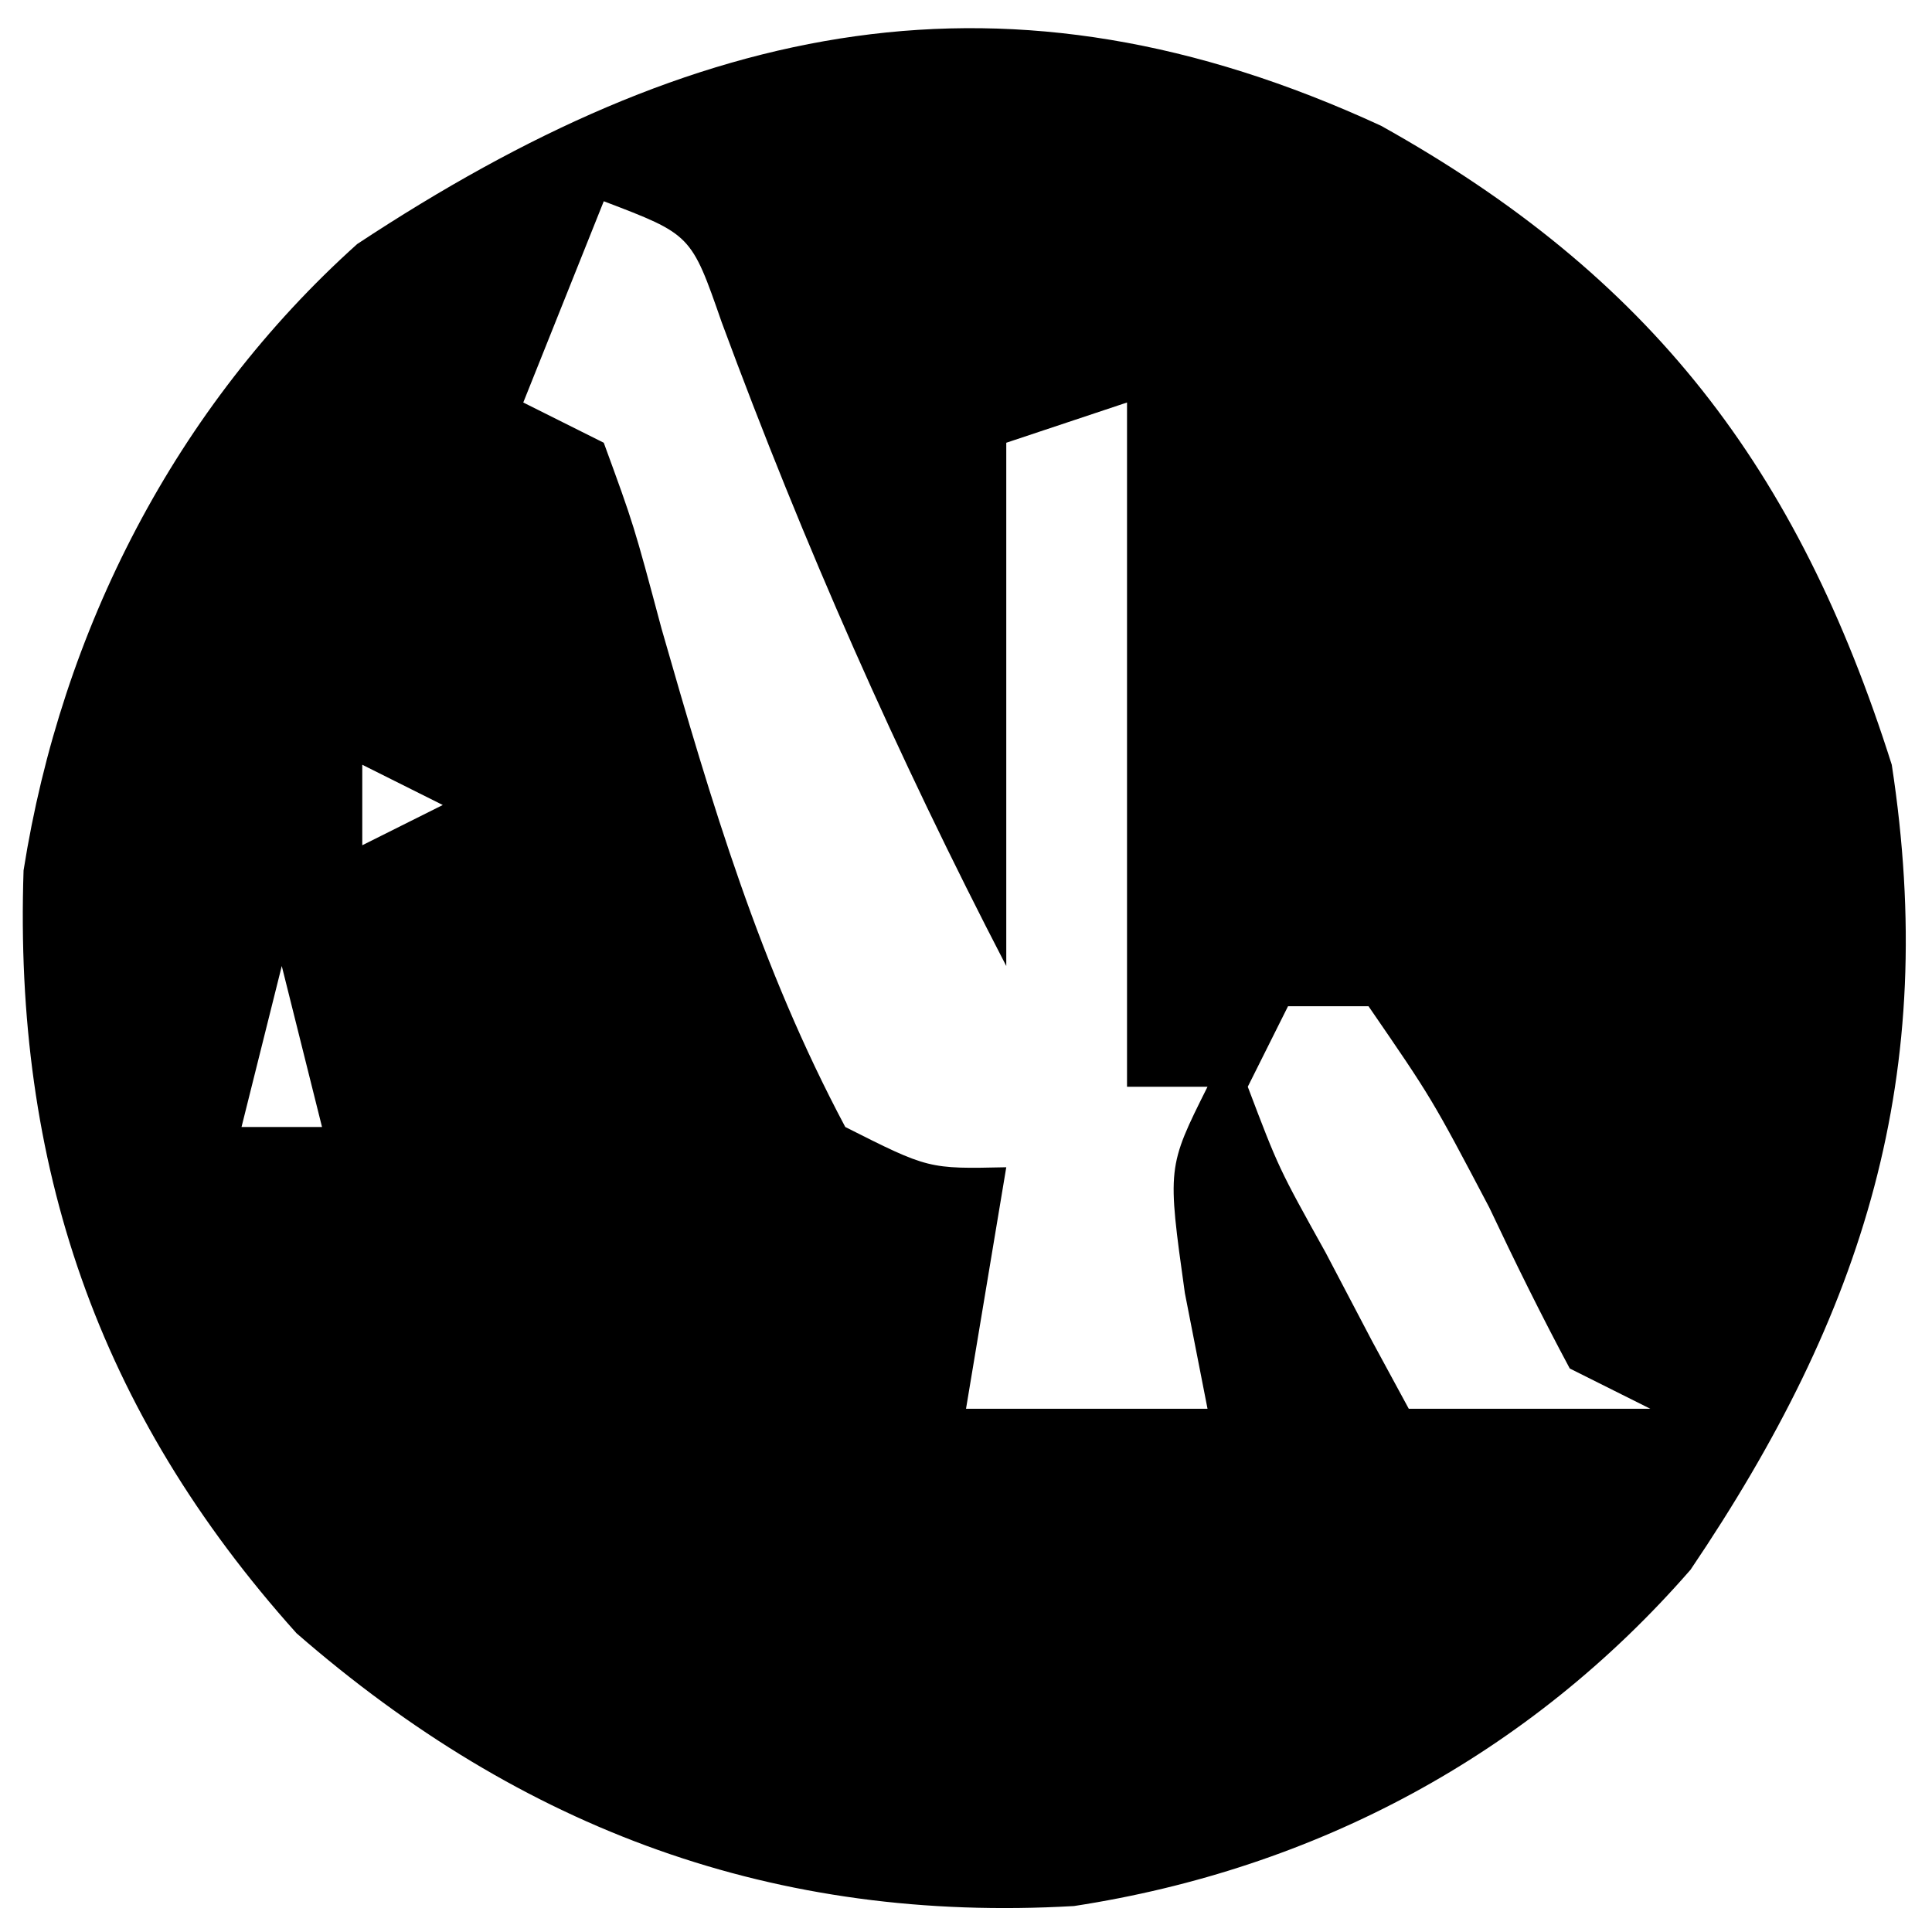
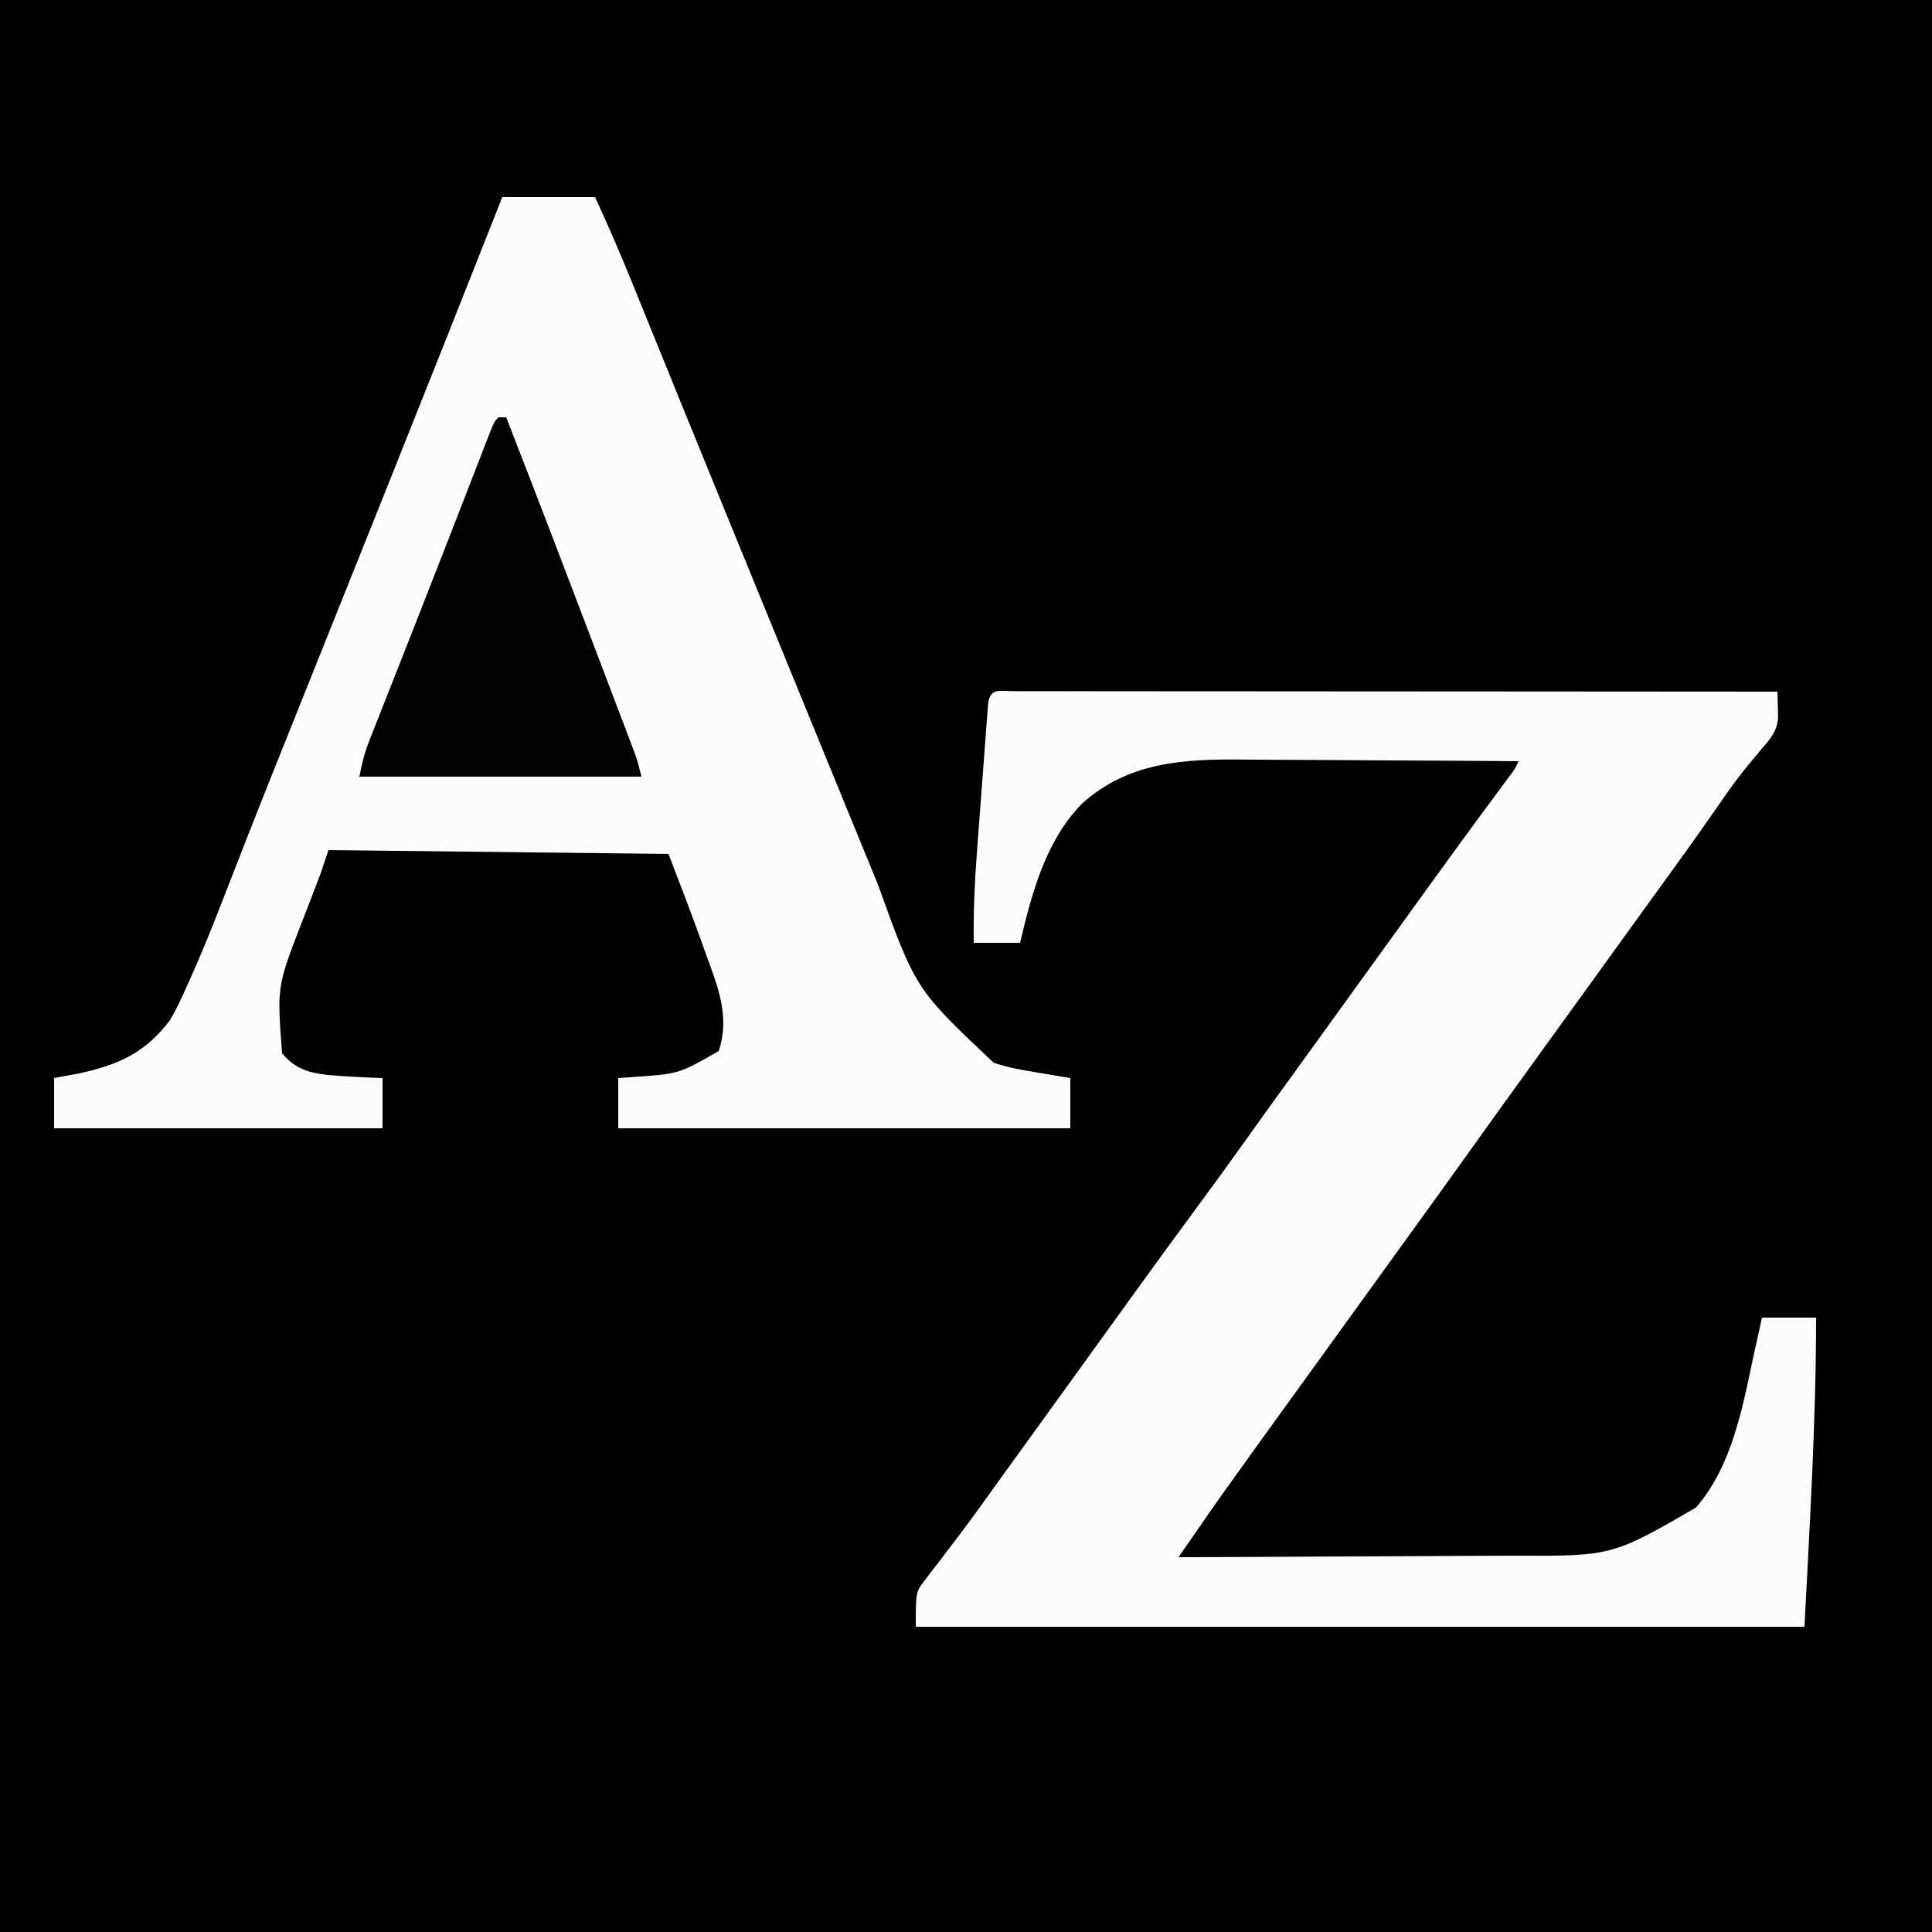
- <svg xmlns="http://www.w3.org/2000/svg" version="1.1" width="48" height="48">
-   <path d="M0 0 C6.685 3.73 10.347 8.483 12.688 15.875 C13.868 23.565 12.013 29.478 7.688 35.875 C3.689 40.467 -1.615 43.308 -7.629 44.23 C-15.047 44.66 -21.325 42.347 -26.945 37.453 C-31.9 31.934 -33.971 25.8 -33.727 18.5 C-32.785 12.531 -29.953 6.992 -25.438 2.938 C-17.027 -2.614 -9.318 -4.299 0 0 Z M-19.312 1.875 C-19.973 3.525 -20.633 5.175 -21.312 6.875 C-20.323 7.37 -20.323 7.37 -19.312 7.875 C-18.566 9.914 -18.566 9.914 -17.875 12.5 C-16.63 16.839 -15.437 20.881 -13.312 24.875 C-11.244 25.918 -11.244 25.918 -9.312 25.875 C-9.643 27.855 -9.973 29.835 -10.312 31.875 C-8.332 31.875 -6.353 31.875 -4.312 31.875 C-4.498 30.926 -4.684 29.977 -4.875 29 C-5.312 25.875 -5.312 25.875 -4.312 23.875 C-4.973 23.875 -5.633 23.875 -6.312 23.875 C-6.312 18.265 -6.312 12.655 -6.312 6.875 C-7.303 7.205 -8.293 7.535 -9.312 7.875 C-9.312 12.165 -9.312 16.455 -9.312 20.875 C-12.028 15.638 -14.338 10.414 -16.383 4.879 C-17.14 2.702 -17.14 2.702 -19.312 1.875 Z M-22.312 7.875 C-21.312 9.875 -21.312 9.875 -21.312 9.875 Z M-24.312 12.875 C-23.312 14.875 -23.312 14.875 -23.312 14.875 Z M-25.312 15.875 C-25.312 16.535 -25.312 17.195 -25.312 17.875 C-24.652 17.545 -23.992 17.215 -23.312 16.875 C-23.973 16.545 -24.633 16.215 -25.312 15.875 Z M-26.312 17.875 C-25.312 19.875 -25.312 19.875 -25.312 19.875 Z M-27.312 20.875 C-27.642 22.195 -27.973 23.515 -28.312 24.875 C-27.652 24.875 -26.992 24.875 -26.312 24.875 C-26.642 23.555 -26.973 22.235 -27.312 20.875 Z M-2.312 21.875 C-2.643 22.535 -2.973 23.195 -3.312 23.875 C-2.546 25.894 -2.546 25.894 -1.375 28 C-0.995 28.724 -0.614 29.449 -0.223 30.195 C0.228 31.027 0.228 31.027 0.688 31.875 C2.667 31.875 4.647 31.875 6.688 31.875 C6.027 31.545 5.367 31.215 4.688 30.875 C3.984 29.561 3.324 28.223 2.688 26.875 C1.261 24.164 1.261 24.164 -0.312 21.875 C-0.973 21.875 -1.633 21.875 -2.312 21.875 Z " fill="#000000" transform="translate(34.3125,3.125)" />
+ <svg xmlns="http://www.w3.org/2000/svg" version="1.1" width="500" height="500">
+   <path d="M0 0 C165 0 330 0 500 0 C500 165 500 330 500 500 C335 500 170 500 0 500 C0 335 0 170 0 0 Z " fill="#000000" transform="translate(0,0)" />
+   <path d="M0 0 C7.92 0 15.84 0 24 0 C27.403 7.382 30.62 14.805 33.668 22.34 C34.1 23.403 34.532 24.466 34.978 25.562 C35.903 27.837 36.826 30.114 37.749 32.39 C39.713 37.233 41.681 42.074 43.649 46.914 C44.653 49.384 45.656 51.854 46.66 54.323 C51.172 65.431 55.707 76.53 60.25 87.625 C60.983 89.414 61.715 91.204 62.448 92.993 C63.54 95.66 64.631 98.327 65.723 100.994 C68.326 107.35 70.923 113.708 73.52 120.066 C77.257 129.22 81.002 138.371 84.753 147.519 C86.275 151.231 87.795 154.943 89.313 158.657 C91.215 163.307 93.123 167.954 95.036 172.6 C95.746 174.329 96.455 176.059 97.162 177.79 C106.978 205.019 106.978 205.019 127.164 224.031 C130.987 225.337 134.833 225.971 138.812 226.625 C139.995 226.826 139.995 226.826 141.201 227.031 C143.133 227.359 145.067 227.68 147 228 C147 232.29 147 236.58 147 241 C108.39 241 69.78 241 30 241 C30 236.71 30 232.42 30 228 C31.207 227.914 32.413 227.827 33.656 227.738 C45.737 226.92 45.737 226.92 56 221 C58.936 212.193 55.871 204.567 52.812 196.25 C52.425 195.159 52.038 194.069 51.639 192.945 C48.885 185.244 45.937 177.637 43 170 C13.96 169.67 -15.08 169.34 -45 169 C-45.99 171.97 -45.99 171.97 -47 175 C-47.602 176.614 -48.215 178.223 -48.84 179.828 C-49.181 180.711 -49.522 181.594 -49.873 182.504 C-50.577 184.32 -51.283 186.135 -51.99 187.949 C-58.314 204.336 -58.314 204.336 -57 221.562 C-53.7 225.584 -50.076 226.66 -45.064 227.214 C-40.381 227.617 -35.697 227.835 -31 228 C-31 232.29 -31 236.58 -31 241 C-59.05 241 -87.1 241 -116 241 C-116 236.71 -116 232.42 -116 228 C-112.844 227.412 -112.844 227.412 -109.625 226.812 C-99.25 224.559 -92.417 221.489 -86 213 C-84.482 210.452 -83.248 207.823 -82.044 205.115 C-81.707 204.376 -81.37 203.637 -81.022 202.876 C-77.838 195.82 -74.959 188.651 -72.168 181.432 C-70.573 177.309 -68.957 173.195 -67.345 169.079 C-66.826 167.753 -66.826 167.753 -66.298 166.4 C-61.955 155.304 -57.518 144.245 -53.086 133.184 C-52.213 131.003 -51.34 128.823 -50.467 126.643 C-48.683 122.186 -46.898 117.729 -45.112 113.271 C-40.478 101.703 -35.848 90.133 -31.219 78.562 C-30.768 77.437 -30.318 76.311 -29.854 75.151 C-19.842 50.125 -9.891 25.075 0 0 Z " fill="#FCFCFC" transform="translate(130,51)" />
+   <path d="M0 0 C0.787 0.003 1.574 0.006 2.385 0.009 C3.215 0.008 4.044 0.007 4.899 0.006 C7.702 0.005 10.504 0.01 13.306 0.016 C15.306 0.016 17.306 0.016 19.306 0.015 C24.755 0.015 30.203 0.021 35.651 0.028 C41.338 0.034 47.024 0.035 52.711 0.036 C63.488 0.039 74.265 0.047 85.042 0.057 C97.308 0.068 109.574 0.074 121.84 0.079 C147.079 0.089 172.318 0.107 197.558 0.129 C197.606 1.564 197.64 2.999 197.668 4.434 C197.689 5.233 197.709 6.032 197.73 6.855 C197.453 10.507 195.657 12.41 193.308 15.129 C192.378 16.247 191.453 17.368 190.53 18.492 C190.042 19.08 189.554 19.667 189.05 20.272 C186.452 23.504 184.11 26.912 181.745 30.317 C180.728 31.77 179.71 33.223 178.691 34.676 C177.92 35.775 177.92 35.775 177.133 36.897 C174.491 40.641 171.807 44.354 169.12 48.067 C168.58 48.813 168.041 49.559 167.484 50.327 C166.389 51.839 165.294 53.351 164.199 54.863 C161.481 58.616 158.77 62.373 156.058 66.129 C154.974 67.629 153.891 69.129 152.808 70.629 C152.272 71.372 151.735 72.114 151.183 72.879 C146.308 79.629 146.308 79.629 144.682 81.88 C143.601 83.377 142.52 84.874 141.439 86.37 C138.695 90.171 135.949 93.971 133.202 97.77 C128.304 104.544 123.41 111.322 118.558 118.129 C113.15 125.716 107.691 133.265 102.231 140.815 C99.505 144.585 96.782 148.357 94.058 152.129 C92.974 153.629 91.891 155.129 90.808 156.629 C90.272 157.372 89.735 158.114 89.183 158.879 C84.308 165.629 84.308 165.629 82.682 167.88 C81.601 169.377 80.52 170.874 79.439 172.37 C76.695 176.171 73.949 179.971 71.202 183.77 C66.226 190.652 61.253 197.536 56.308 204.442 C55.601 205.428 54.895 206.414 54.167 207.43 C51.713 210.886 49.306 214.374 46.895 217.86 C46.477 218.464 46.06 219.067 45.63 219.689 C44.605 221.169 43.582 222.649 42.558 224.129 C56.38 224.091 70.203 224.031 84.025 223.945 C90.445 223.906 96.864 223.874 103.284 223.858 C109.489 223.843 115.694 223.808 121.899 223.761 C124.256 223.746 126.613 223.738 128.971 223.737 C154.728 223.858 154.728 223.858 176.444 211.305 C185.937 200.495 188.649 184.805 191.558 171.129 C191.973 169.275 192.389 167.42 192.808 165.567 C193.179 163.865 193.179 163.865 193.558 162.129 C198.178 162.129 202.798 162.129 207.558 162.129 C207.558 188.814 205.913 215.478 204.558 242.129 C128.658 242.129 52.758 242.129 -25.442 242.129 C-25.442 233.131 -25.442 233.131 -23.056 230.043 C-22.536 229.35 -22.017 228.656 -21.481 227.942 C-20.912 227.22 -20.342 226.498 -19.755 225.754 C-18.552 224.163 -17.351 222.572 -16.149 220.981 C-15.531 220.175 -14.913 219.37 -14.277 218.54 C-11.424 214.79 -8.687 210.959 -5.942 207.129 C-4.86 205.629 -3.776 204.129 -2.692 202.629 C-2.156 201.887 -1.62 201.144 -1.067 200.379 C4.891 192.129 10.849 183.879 16.808 175.629 C17.344 174.887 17.88 174.144 18.433 173.379 C19.517 171.878 20.601 170.378 21.685 168.877 C24.384 165.141 27.08 161.404 29.773 157.664 C35.387 149.87 41.037 142.105 46.745 134.379 C51.561 127.862 56.316 121.308 61.011 114.703 C63.943 110.58 66.906 106.479 69.87 102.379 C70.418 101.621 70.966 100.863 71.531 100.082 C72.649 98.536 73.766 96.99 74.884 95.444 C77.61 91.673 80.334 87.901 83.058 84.129 C84.141 82.629 85.224 81.129 86.308 79.629 C86.844 78.887 87.38 78.144 87.933 77.379 C89.558 75.129 91.183 72.879 92.808 70.629 C93.344 69.887 93.88 69.144 94.433 68.379 C95.517 66.878 96.601 65.378 97.685 63.877 C100.384 60.141 103.08 56.404 105.773 52.664 C112.173 43.779 118.623 34.935 125.153 26.145 C125.995 25.008 125.995 25.008 126.855 23.848 C127.353 23.177 127.852 22.506 128.365 21.815 C129.619 20.133 129.619 20.133 130.558 18.129 C119.195 18.036 107.833 17.965 96.471 17.922 C91.193 17.901 85.916 17.873 80.639 17.827 C75.536 17.784 70.433 17.76 65.33 17.75 C63.394 17.742 61.457 17.728 59.52 17.706 C44.059 17.539 29.679 18.22 17.558 29.129 C8.153 38.745 4.551 52.4 1.558 65.129 C-2.402 65.129 -6.362 65.129 -10.442 65.129 C-10.531 57.201 -10.209 49.4 -9.602 41.496 C-9.516 40.338 -9.43 39.179 -9.341 37.986 C-9.158 35.56 -8.974 33.135 -8.788 30.71 C-8.503 26.98 -8.227 23.25 -7.952 19.52 C-7.774 17.158 -7.594 14.796 -7.415 12.434 C-7.333 11.314 -7.25 10.194 -7.165 9.041 C-7.085 8.015 -7.005 6.99 -6.923 5.933 C-6.854 5.027 -6.785 4.121 -6.714 3.187 C-6.165 -0.966 -3.646 0.01 0 0 Z " fill="#FBFBFB" transform="translate(262.4422,178.8709)" />
+   <path d="M0 0 C0.66 0 1.32 0 2 0 C9.501 19.194 16.857 38.444 24.175 57.708 C25.184 60.363 26.194 63.018 27.205 65.673 C28.643 69.452 30.078 73.232 31.512 77.012 C31.95 78.162 32.388 79.311 32.839 80.496 C33.442 82.089 33.442 82.089 34.057 83.714 C34.41 84.642 34.762 85.57 35.125 86.526 C36 89 36 89 37 93 C12.91 93 -11.18 93 -36 93 C-35.317 89.584 -34.727 87 -33.488 83.86 C-33.024 82.676 -33.024 82.676 -32.551 81.467 C-32.044 80.192 -32.044 80.192 -31.527 78.891 C-31.172 77.987 -30.817 77.083 -30.451 76.152 C-29.284 73.183 -28.111 70.216 -26.938 67.25 C-26.129 65.197 -25.32 63.143 -24.512 61.089 C-23.265 57.92 -22.018 54.751 -20.769 51.583 C-17.921 44.353 -15.093 37.115 -12.281 29.871 C-11.911 28.919 -11.541 27.967 -11.16 26.985 C-9.734 23.316 -8.309 19.646 -6.887 15.974 C-5.915 13.465 -4.94 10.957 -3.965 8.449 C-3.677 7.704 -3.389 6.958 -3.093 6.19 C-1.114 1.114 -1.114 1.114 0 0 Z " fill="#020202" transform="translate(129,108)" />
</svg>
